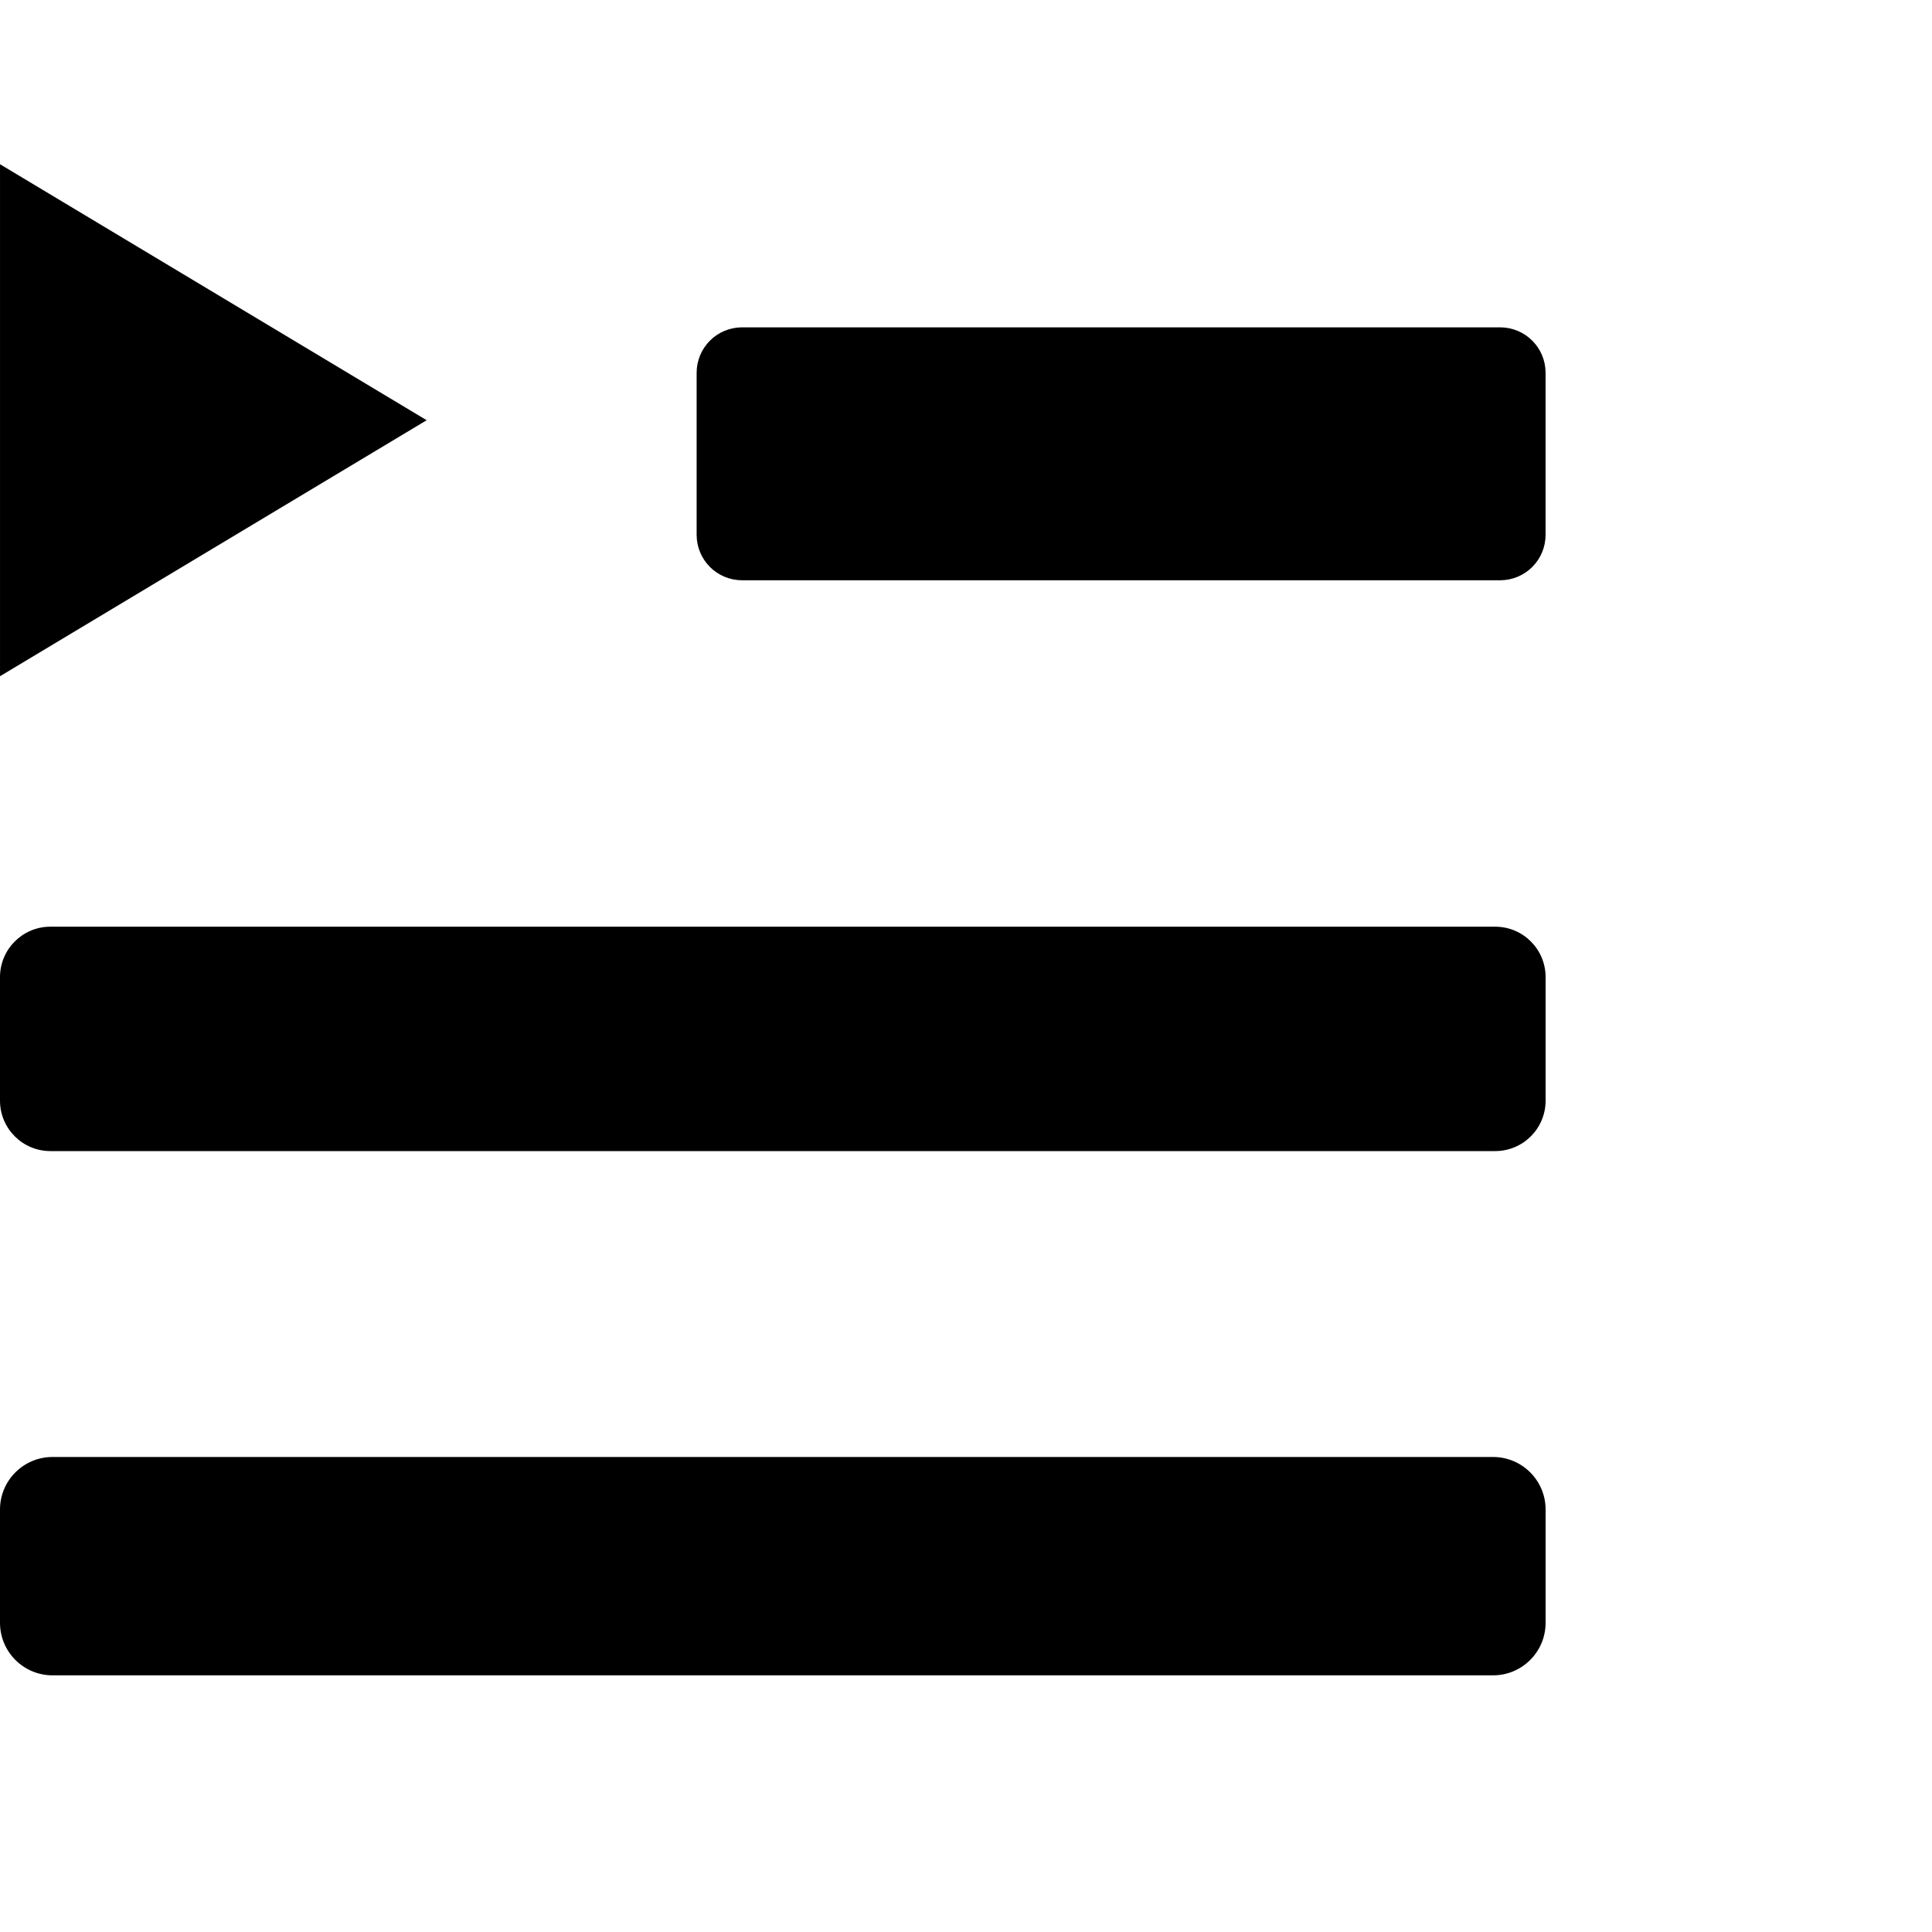
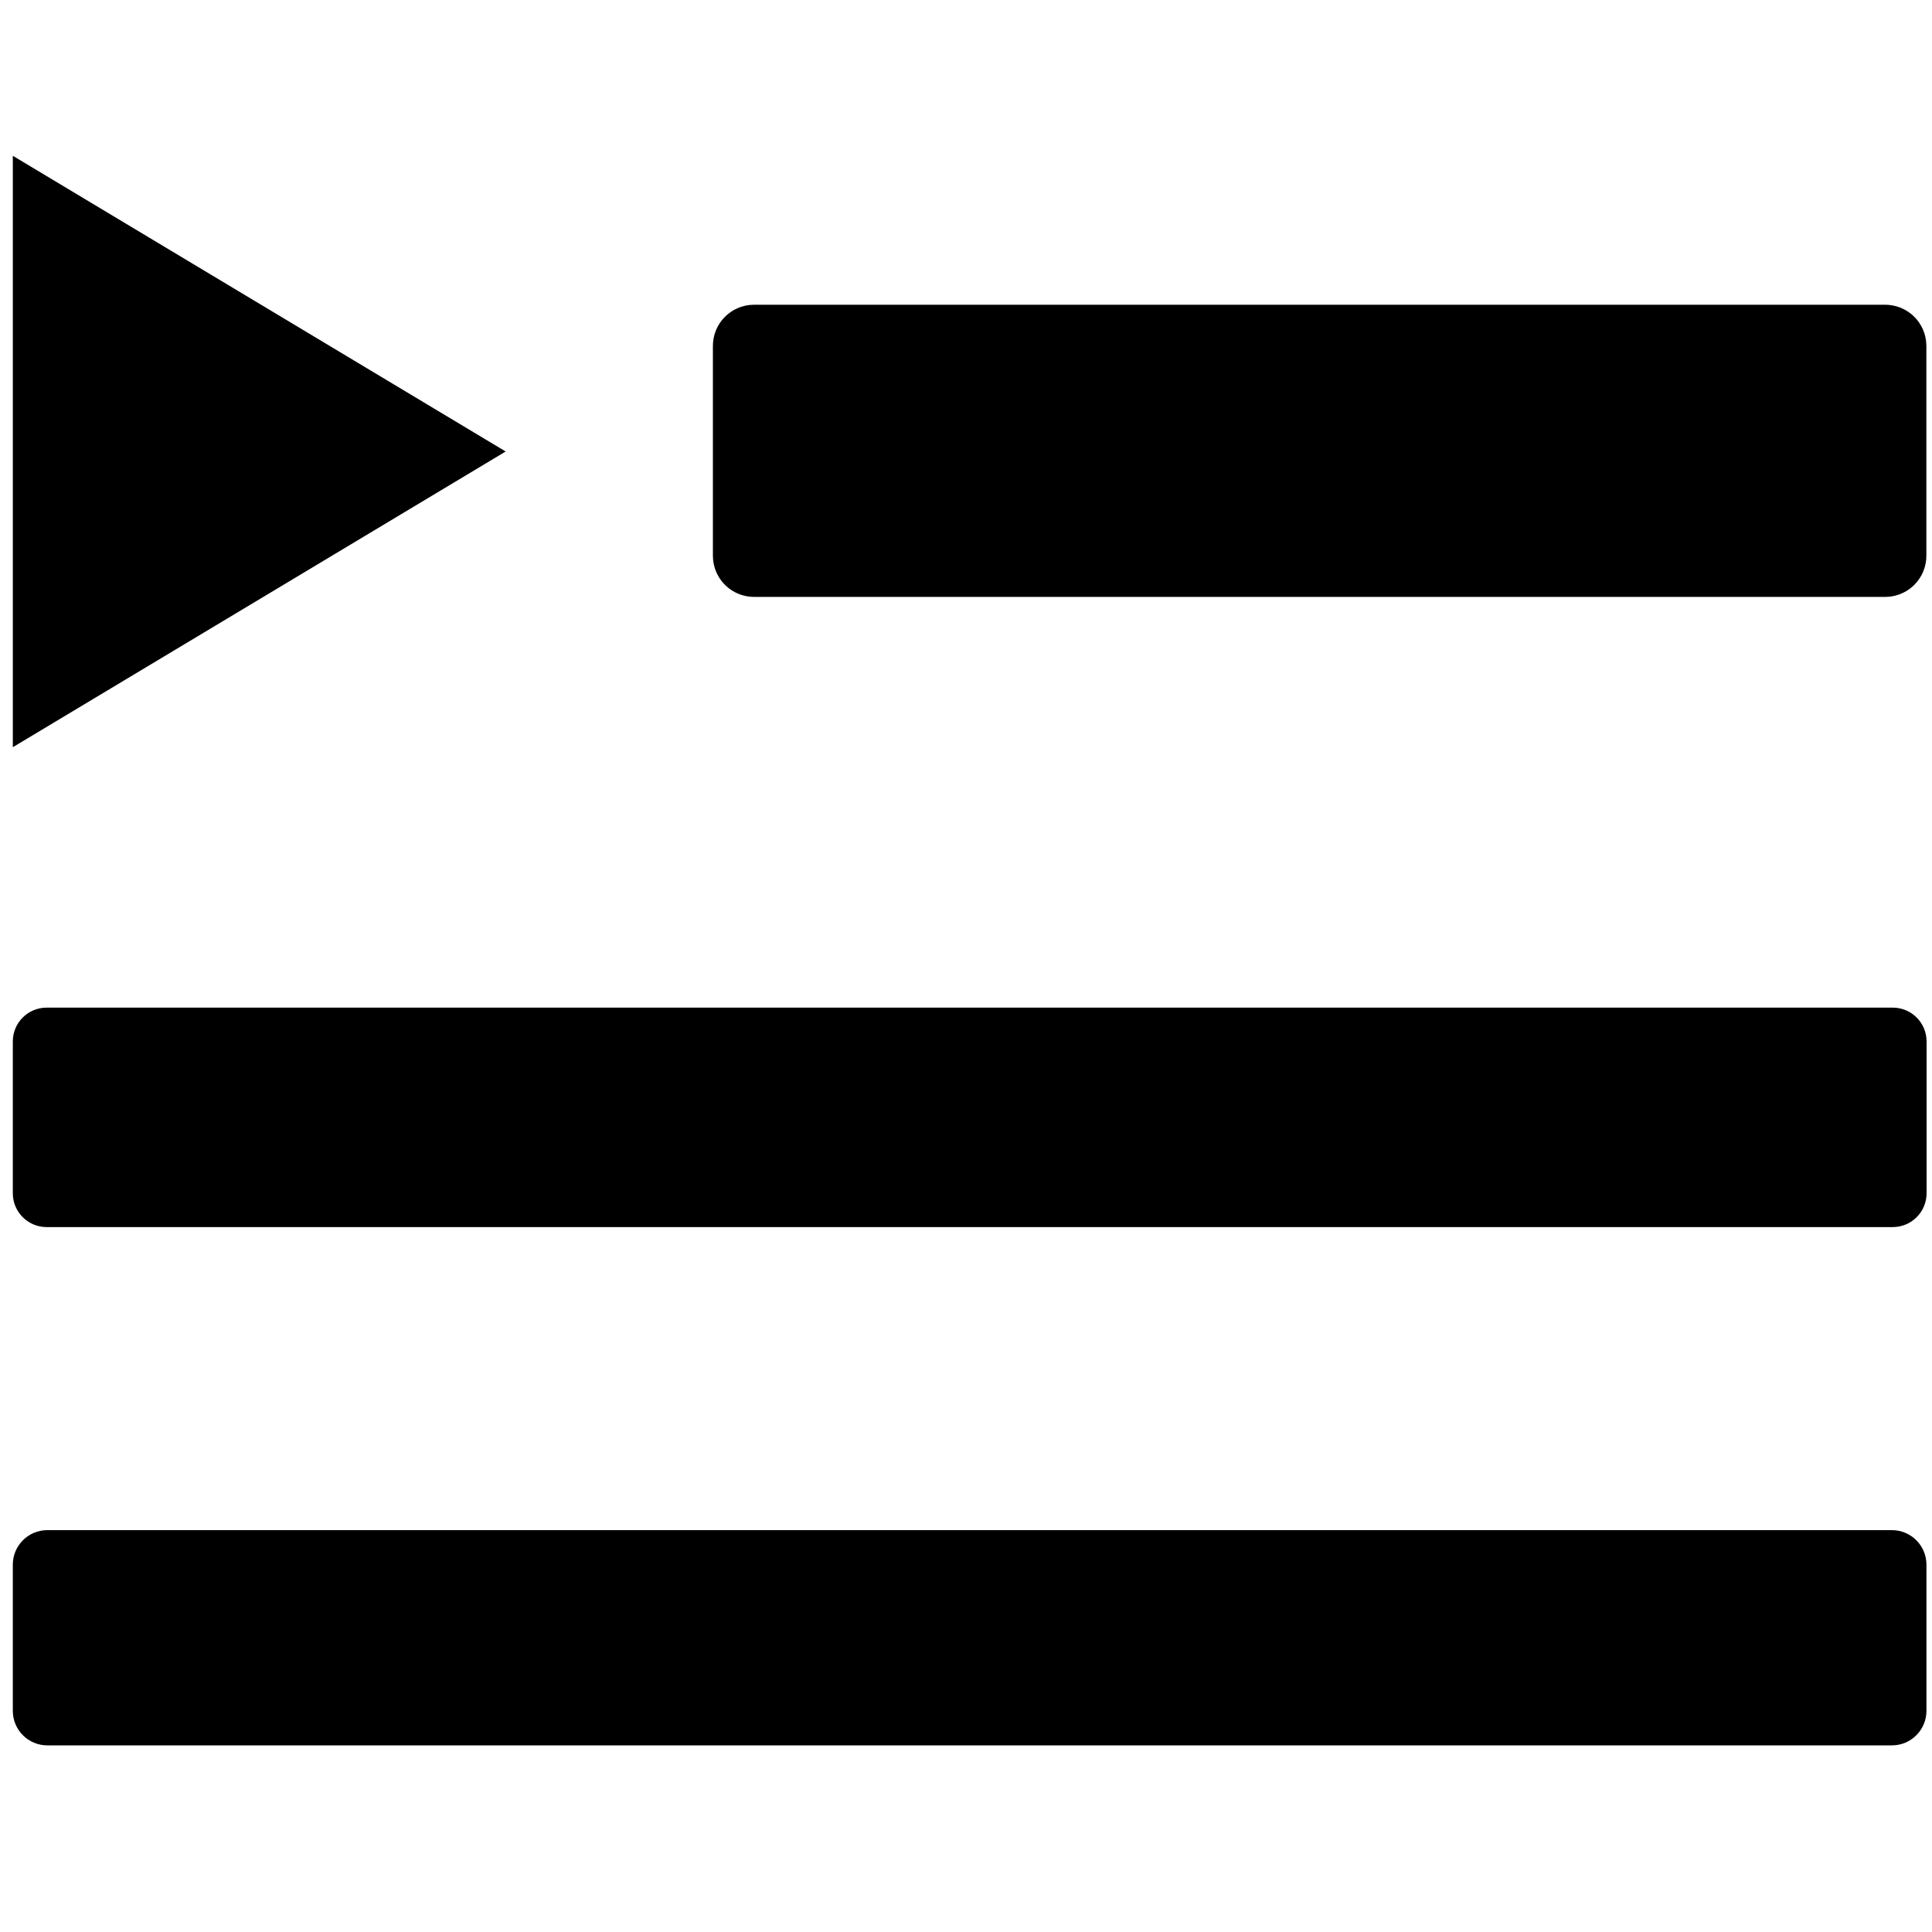
<svg xmlns="http://www.w3.org/2000/svg" version="1.1" id="Capa_1" x="0px" y="0px" viewBox="0 0 320 320" style="enable-background:new 0 0 320 320;" xml:space="preserve">
  <defs id="defs8" />
-   <g id="g2" transform="translate(0,138.8218)">
+   <g id="g2" transform="matrix(1.155131,0,0,1.155131,2.12132,137.4108)">
    <g id="g1">
-       <rect y="102.5" width="256" height="36.167" id="rect1" x="0" rx="8.703" ry="8.703" />
+       <rect y="100.445" width="274.391" height="30.864" id="rect1" x="0" rx="4.953" ry="4.953" />
    </g>
  </g>
-   <g id="g4" transform="translate(0,137.3218)">
+   <g id="g4" transform="matrix(1.155131,0,0,1.155131,2.12132,141.6864)">
    <g id="g3">
-       <rect y="16.167" width="256" height="37.167" id="rect2" x="0" rx="8.349" ry="8.349" />
+       <rect y="21.824" width="274.411" height="31.466" id="rect2" x="0" rx="4.849" ry="4.849" />
    </g>
  </g>
-   <g id="g6" transform="translate(111.8228,-128.9411)">
+   <g id="g6" transform="matrix(1.155131,0,0,1.155131,131.2913,-164.3821)">
    <g id="g5">
-       <rect y="188.466" width="129.998" height="31.28" id="rect4" x="8.868" style="stroke:#000000;stroke-width:10.614;stroke-dasharray:none;stroke-opacity:1" rx="2.218" ry="2.218" />
+       <rect y="191.309" width="163.383" height="31.28" id="rect4" x="-6.132" style="stroke:#000000;stroke-width:10.614;stroke-dasharray:none;stroke-opacity:1" rx="0.593" ry="0.593" />
    </g>
  </g>
-   <g id="g8" transform="matrix(0.6625011,0,0,0.6625011,-141.3312,-92.92946)">
+   <g id="g8" transform="matrix(0.7652755,0,0,0.7652755,-161.1348,-122.784)">
    <g id="g7">
-       <polygon points="320,245.333 213.333,181.333 213.333,309.333 " id="polygon6" />
+       <polygon points="213.333,181.333 213.333,309.333 320,245.333 " id="polygon6" transform="translate(0,12.83017)" />
    </g>
  </g>
</svg>
